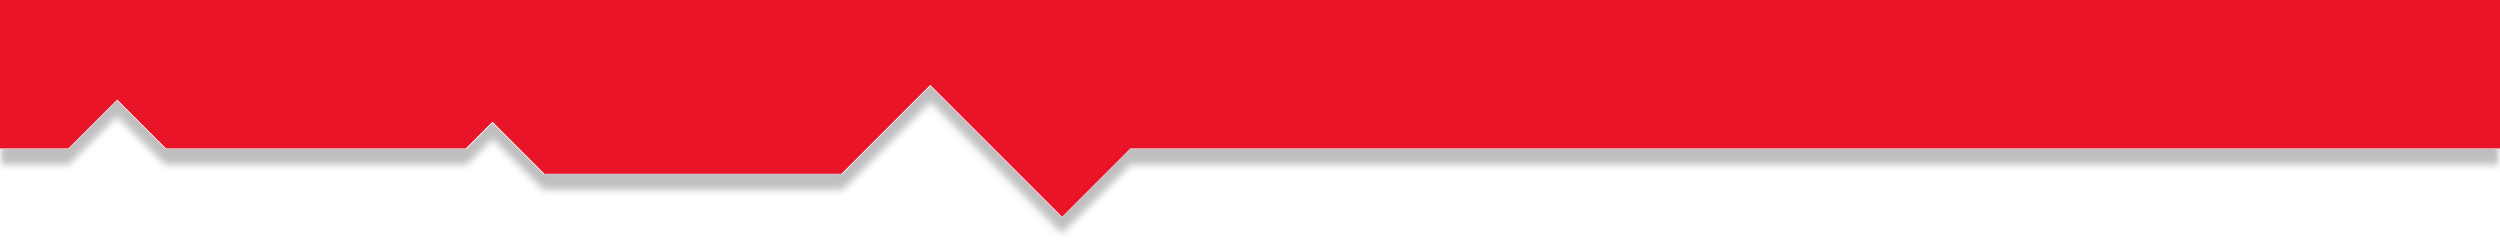
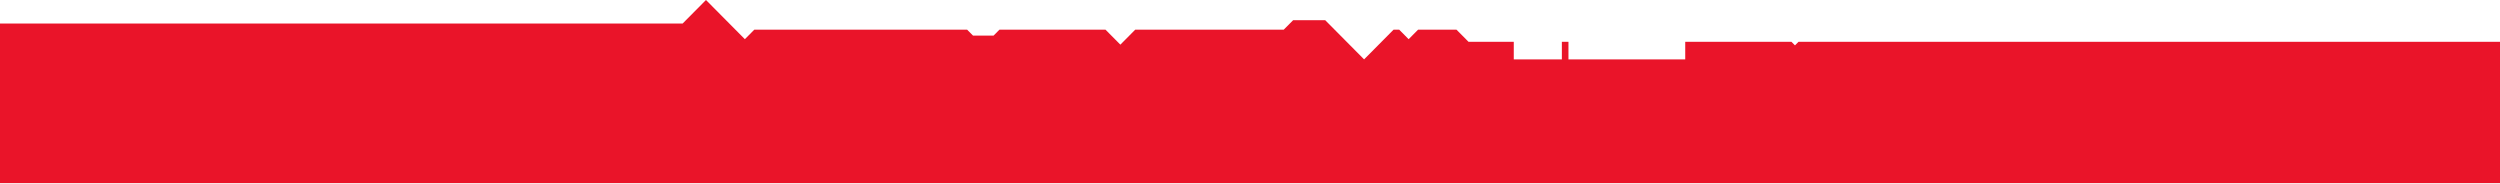
- <svg xmlns="http://www.w3.org/2000/svg" width="1280" height="123" viewBox="0 0 1280 123" fill="none">
-   <g filter="url(#filter0_dd_677_1882)">
-     <path d="M-404.215 111H-504.215L-539.215 76H-849.022L-884.022 111H-1783V-256H-849.022H646H3062.5V76H646H578.785L543.785 111L476.285 43.5L430.785 89H278.785L252.142 62.357L238.5 76L187.785 76L106 76L85 76L60 51L35 76L-7.215 76L-24.215 59L-41.215 76H-205.215L-225.715 55.5L-231.822 61.607L-256.215 37.215L-295 76H-326.215L-347.715 54.5L-404.215 111Z" fill="#EA1429" />
-   </g>
-   <defs>
-     <filter id="filter0_dd_677_1882" x="-1787" y="-268" width="4853.5" height="391" filterUnits="userSpaceOnUse" color-interpolation-filters="sRGB">
-       <feFlood flood-opacity="0" result="BackgroundImageFix" />
-       <feColorMatrix in="SourceAlpha" type="matrix" values="0 0 0 0 0 0 0 0 0 0 0 0 0 0 0 0 0 0 127 0" result="hardAlpha" />
-       <feOffset dy="8" />
-       <feGaussianBlur stdDeviation="2" />
-       <feComposite in2="hardAlpha" operator="out" />
-       <feColorMatrix type="matrix" values="0 0 0 0 0 0 0 0 0 0 0 0 0 0 0 0 0 0 0.25 0" />
-       <feBlend mode="normal" in2="BackgroundImageFix" result="effect1_dropShadow_677_1882" />
-       <feColorMatrix in="SourceAlpha" type="matrix" values="0 0 0 0 0 0 0 0 0 0 0 0 0 0 0 0 0 0 127 0" result="hardAlpha" />
-       <feOffset dy="-8" />
-       <feGaussianBlur stdDeviation="2" />
-       <feComposite in2="hardAlpha" operator="out" />
-       <feColorMatrix type="matrix" values="0 0 0 0 0 0 0 0 0 0 0 0 0 0 0 0 0 0 0.25 0" />
-       <feBlend mode="normal" in2="effect1_dropShadow_677_1882" result="effect2_dropShadow_677_1882" />
-       <feBlend mode="normal" in="SourceGraphic" in2="effect2_dropShadow_677_1882" result="shape" />
-     </filter>
-   </defs>
+ <svg xmlns="http://www.w3.org/2000/svg" width="2648" height="194" viewBox="0 0 2648 194" fill="none">
+   <path d="M1476.05 31.446L1444.85 62.893L1413.64 31.446L1403.65 21.383H1369.69L1359.71 31.446H1202.41L1186.69 47.296L1170.96 31.446H1058.6L1052.36 37.736H1030.64L1024.4 31.446H798.948L788.961 41.51L778.974 31.446L747.765 0L723.047 24.907H0V194H2648V44.276H1904.99L1901.24 48.05L1897.5 44.276H1785V62.893H1661.31V44.276H1654.32V62.893H1603.39V44.276H1555.45L1542.72 31.446H1502.02L1492.03 41.51L1482.05 31.446H1476.05Z" fill="#EA1429" />
</svg>
